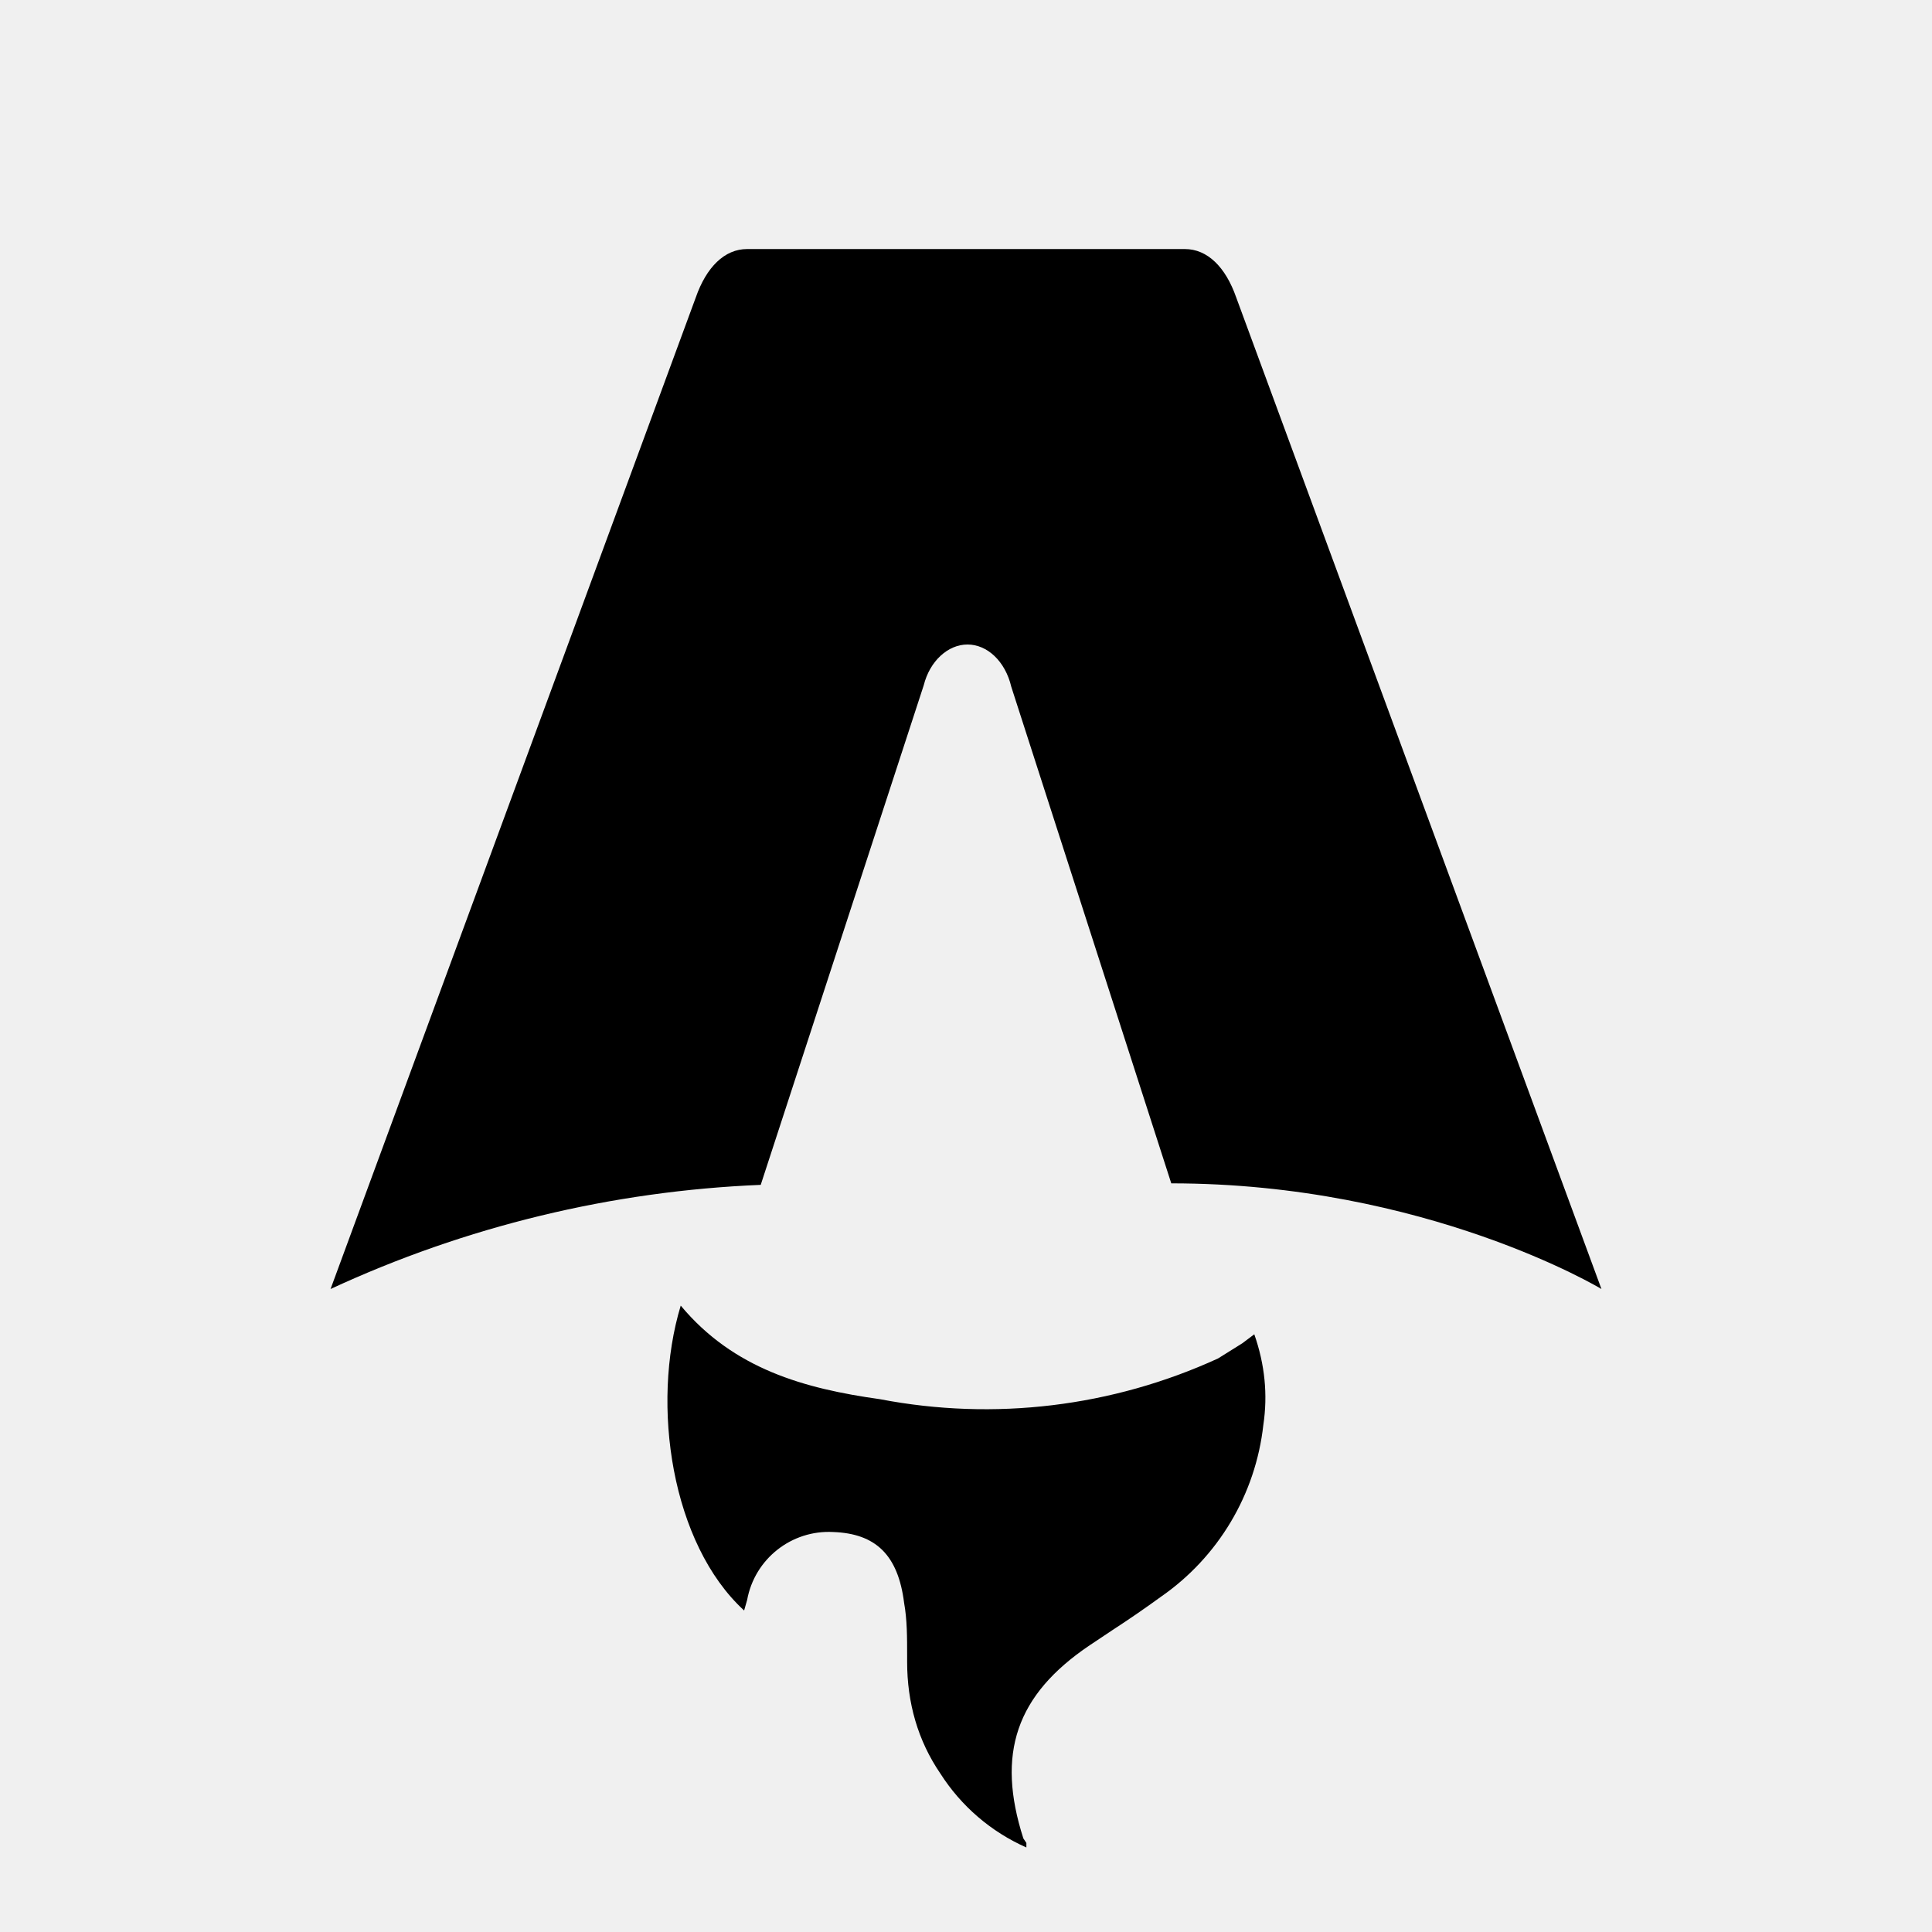
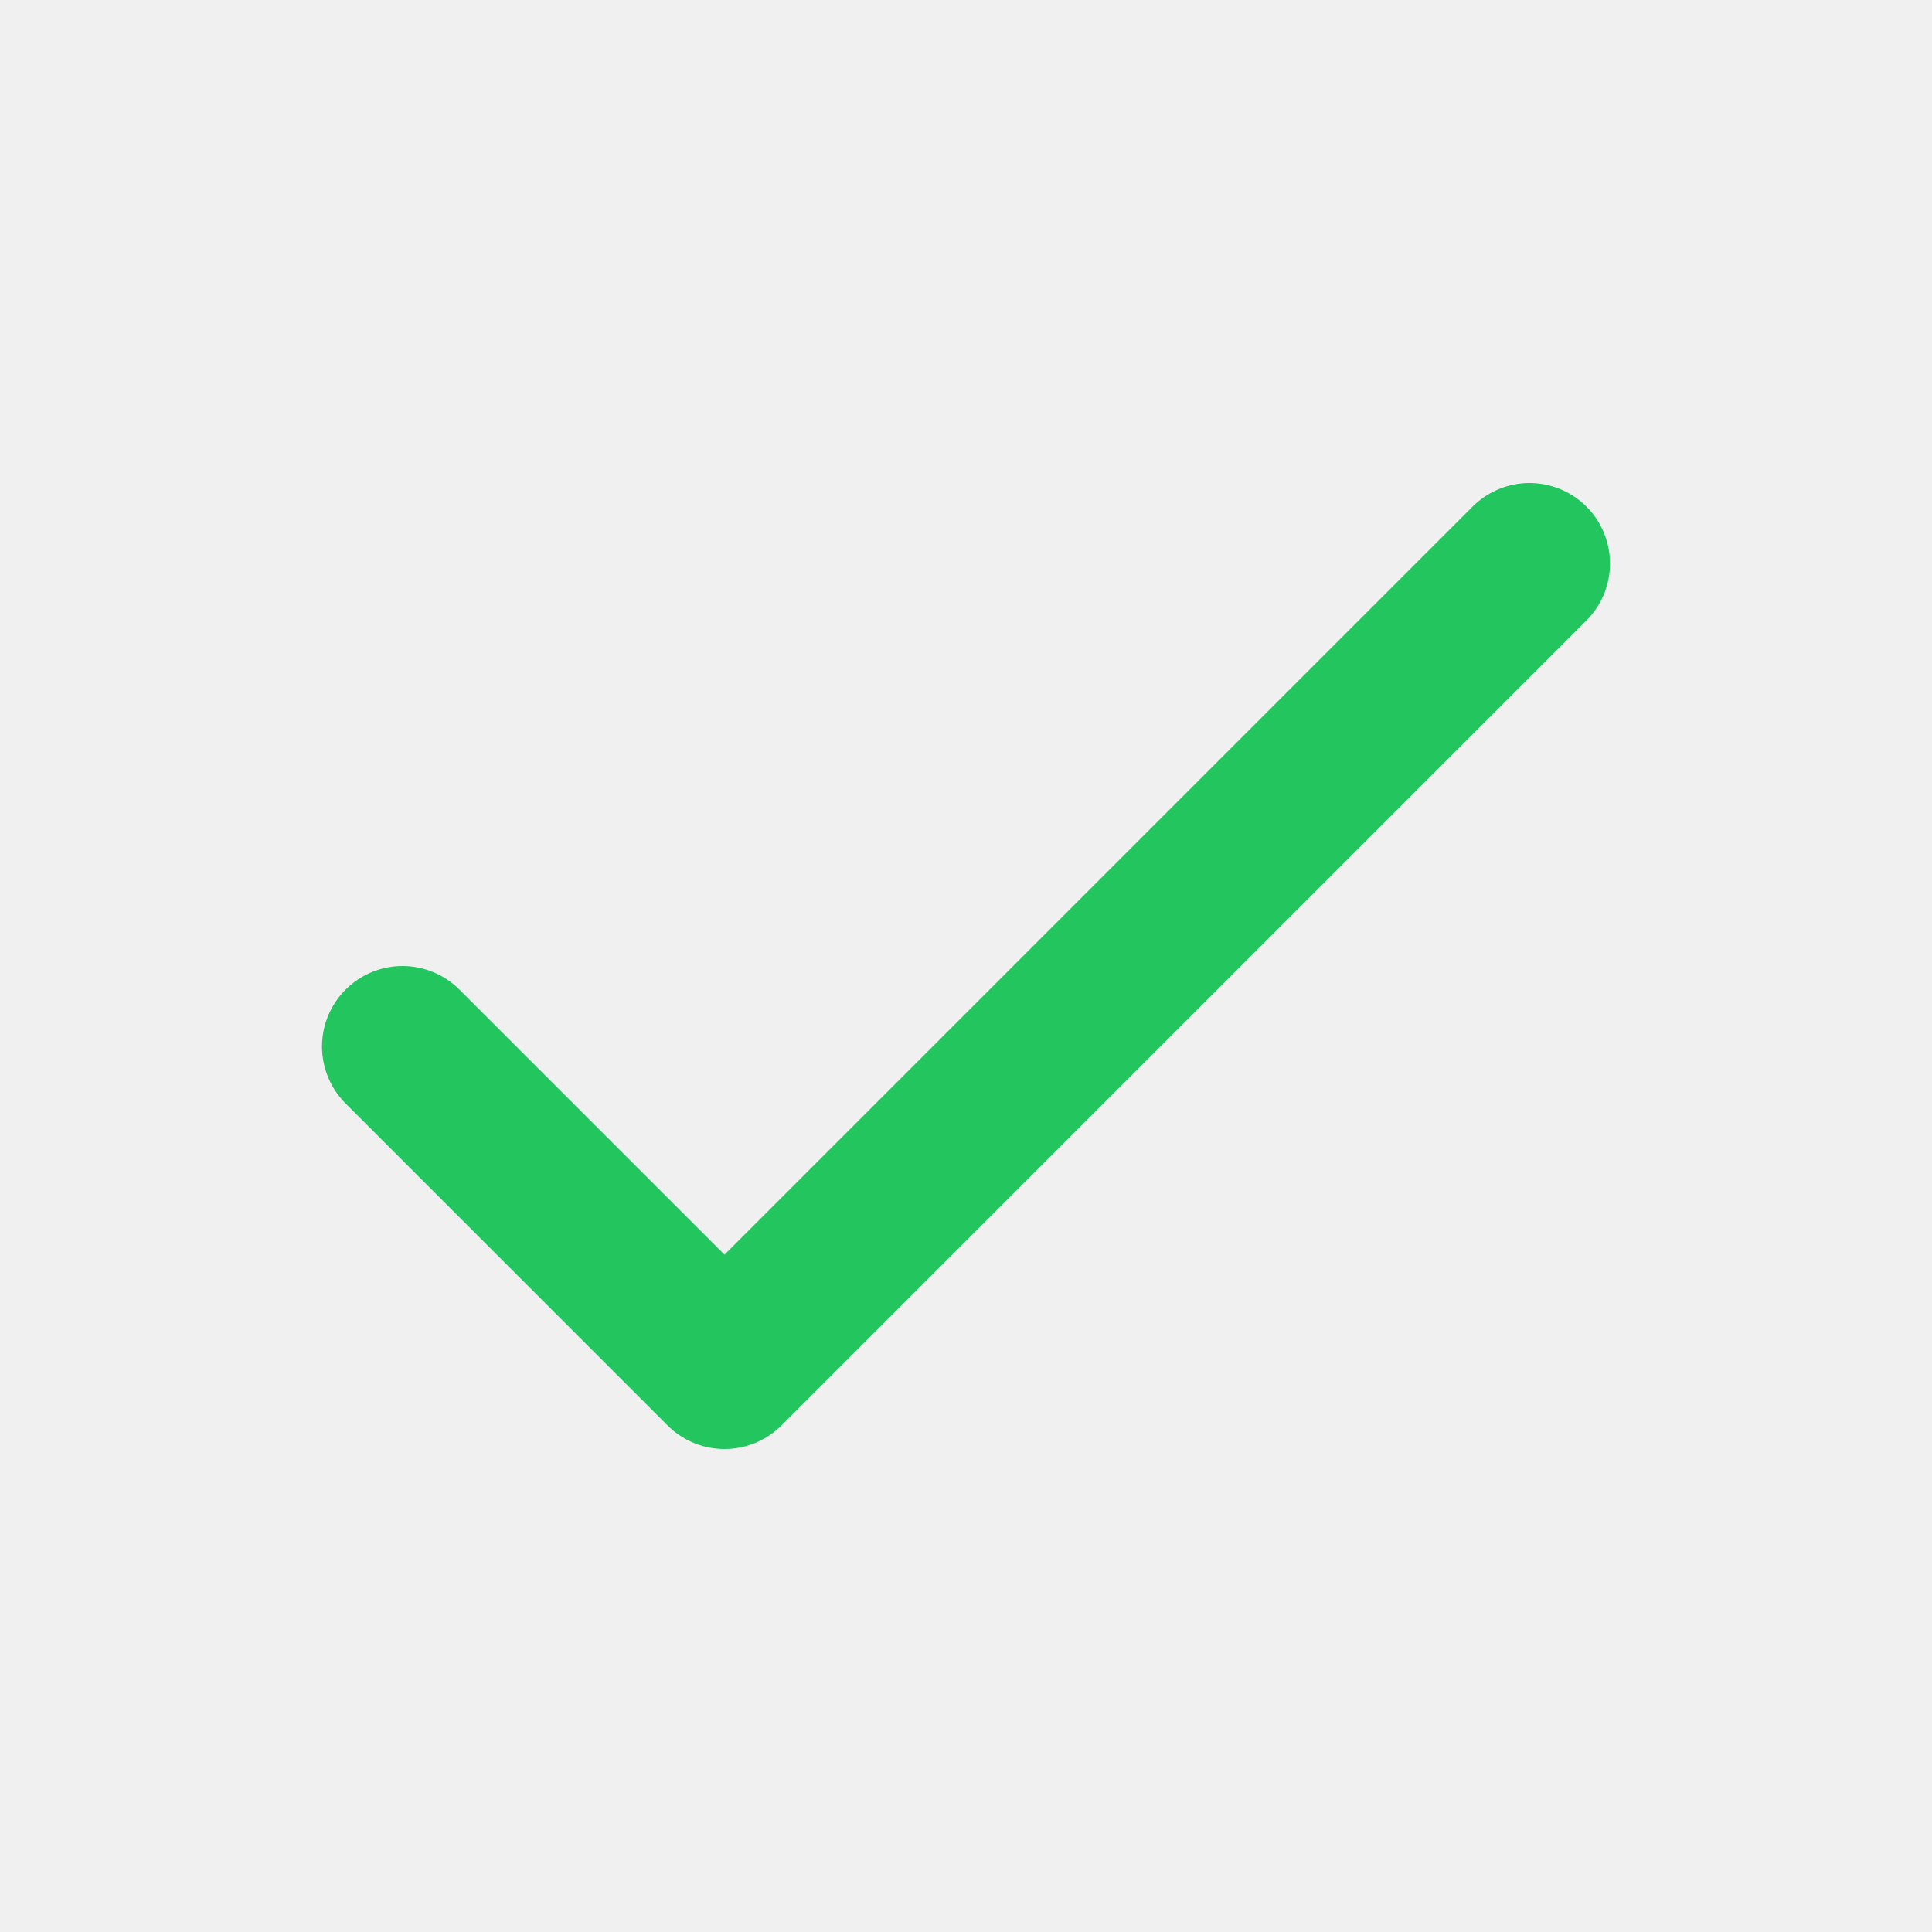
- <svg xmlns="http://www.w3.org/2000/svg" fill="none" viewBox="0 0 128 128">
-   <path d="M50.4 78.5a75.1 75.1 0 0 0-28.5 6.9l24.2-65.7c.7-2 1.9-3.2 3.4-3.2h29c1.5 0 2.7 1.2 3.4 3.2l24.2 65.7s-11.6-7-28.5-7L67 45.5c-.4-1.7-1.6-2.8-2.9-2.8-1.3 0-2.5 1.1-2.9 2.7L50.4 78.5Zm-1.1 28.2Zm-4.2-20.2c-2 6.6-.6 15.8 4.2 20.2a17.5 17.5 0 0 1 .2-.7 5.5 5.5 0 0 1 5.7-4.5c2.8.1 4.3 1.5 4.7 4.7.2 1.1.2 2.3.2 3.5v.4c0 2.7.7 5.2 2.2 7.4a13 13 0 0 0 5.7 4.9v-.3l-.2-.3c-1.8-5.6-.5-9.5 4.4-12.8l1.5-1a73 73 0 0 0 3.2-2.2 16 16 0 0 0 6.8-11.4c.3-2 .1-4-.6-6l-.8.6-1.6 1a37 37 0 0 1-22.4 2.7c-5-.7-9.7-2-13.2-6.2Z" />
-   <style>
-         path { fill: #000; }
-         @media (prefers-color-scheme: dark) {
-             path { fill: #FFF; }
-         }
-     </style>
+ <svg xmlns="http://www.w3.org/2000/svg" fill="none" viewBox="0 0 24 24" stroke-width="2" stroke="#22c55e" class="h-5 w-5">
+   <path stroke-linecap="round" stroke-linejoin="round" d="M5 13l4 4L19 7" />
</svg>
